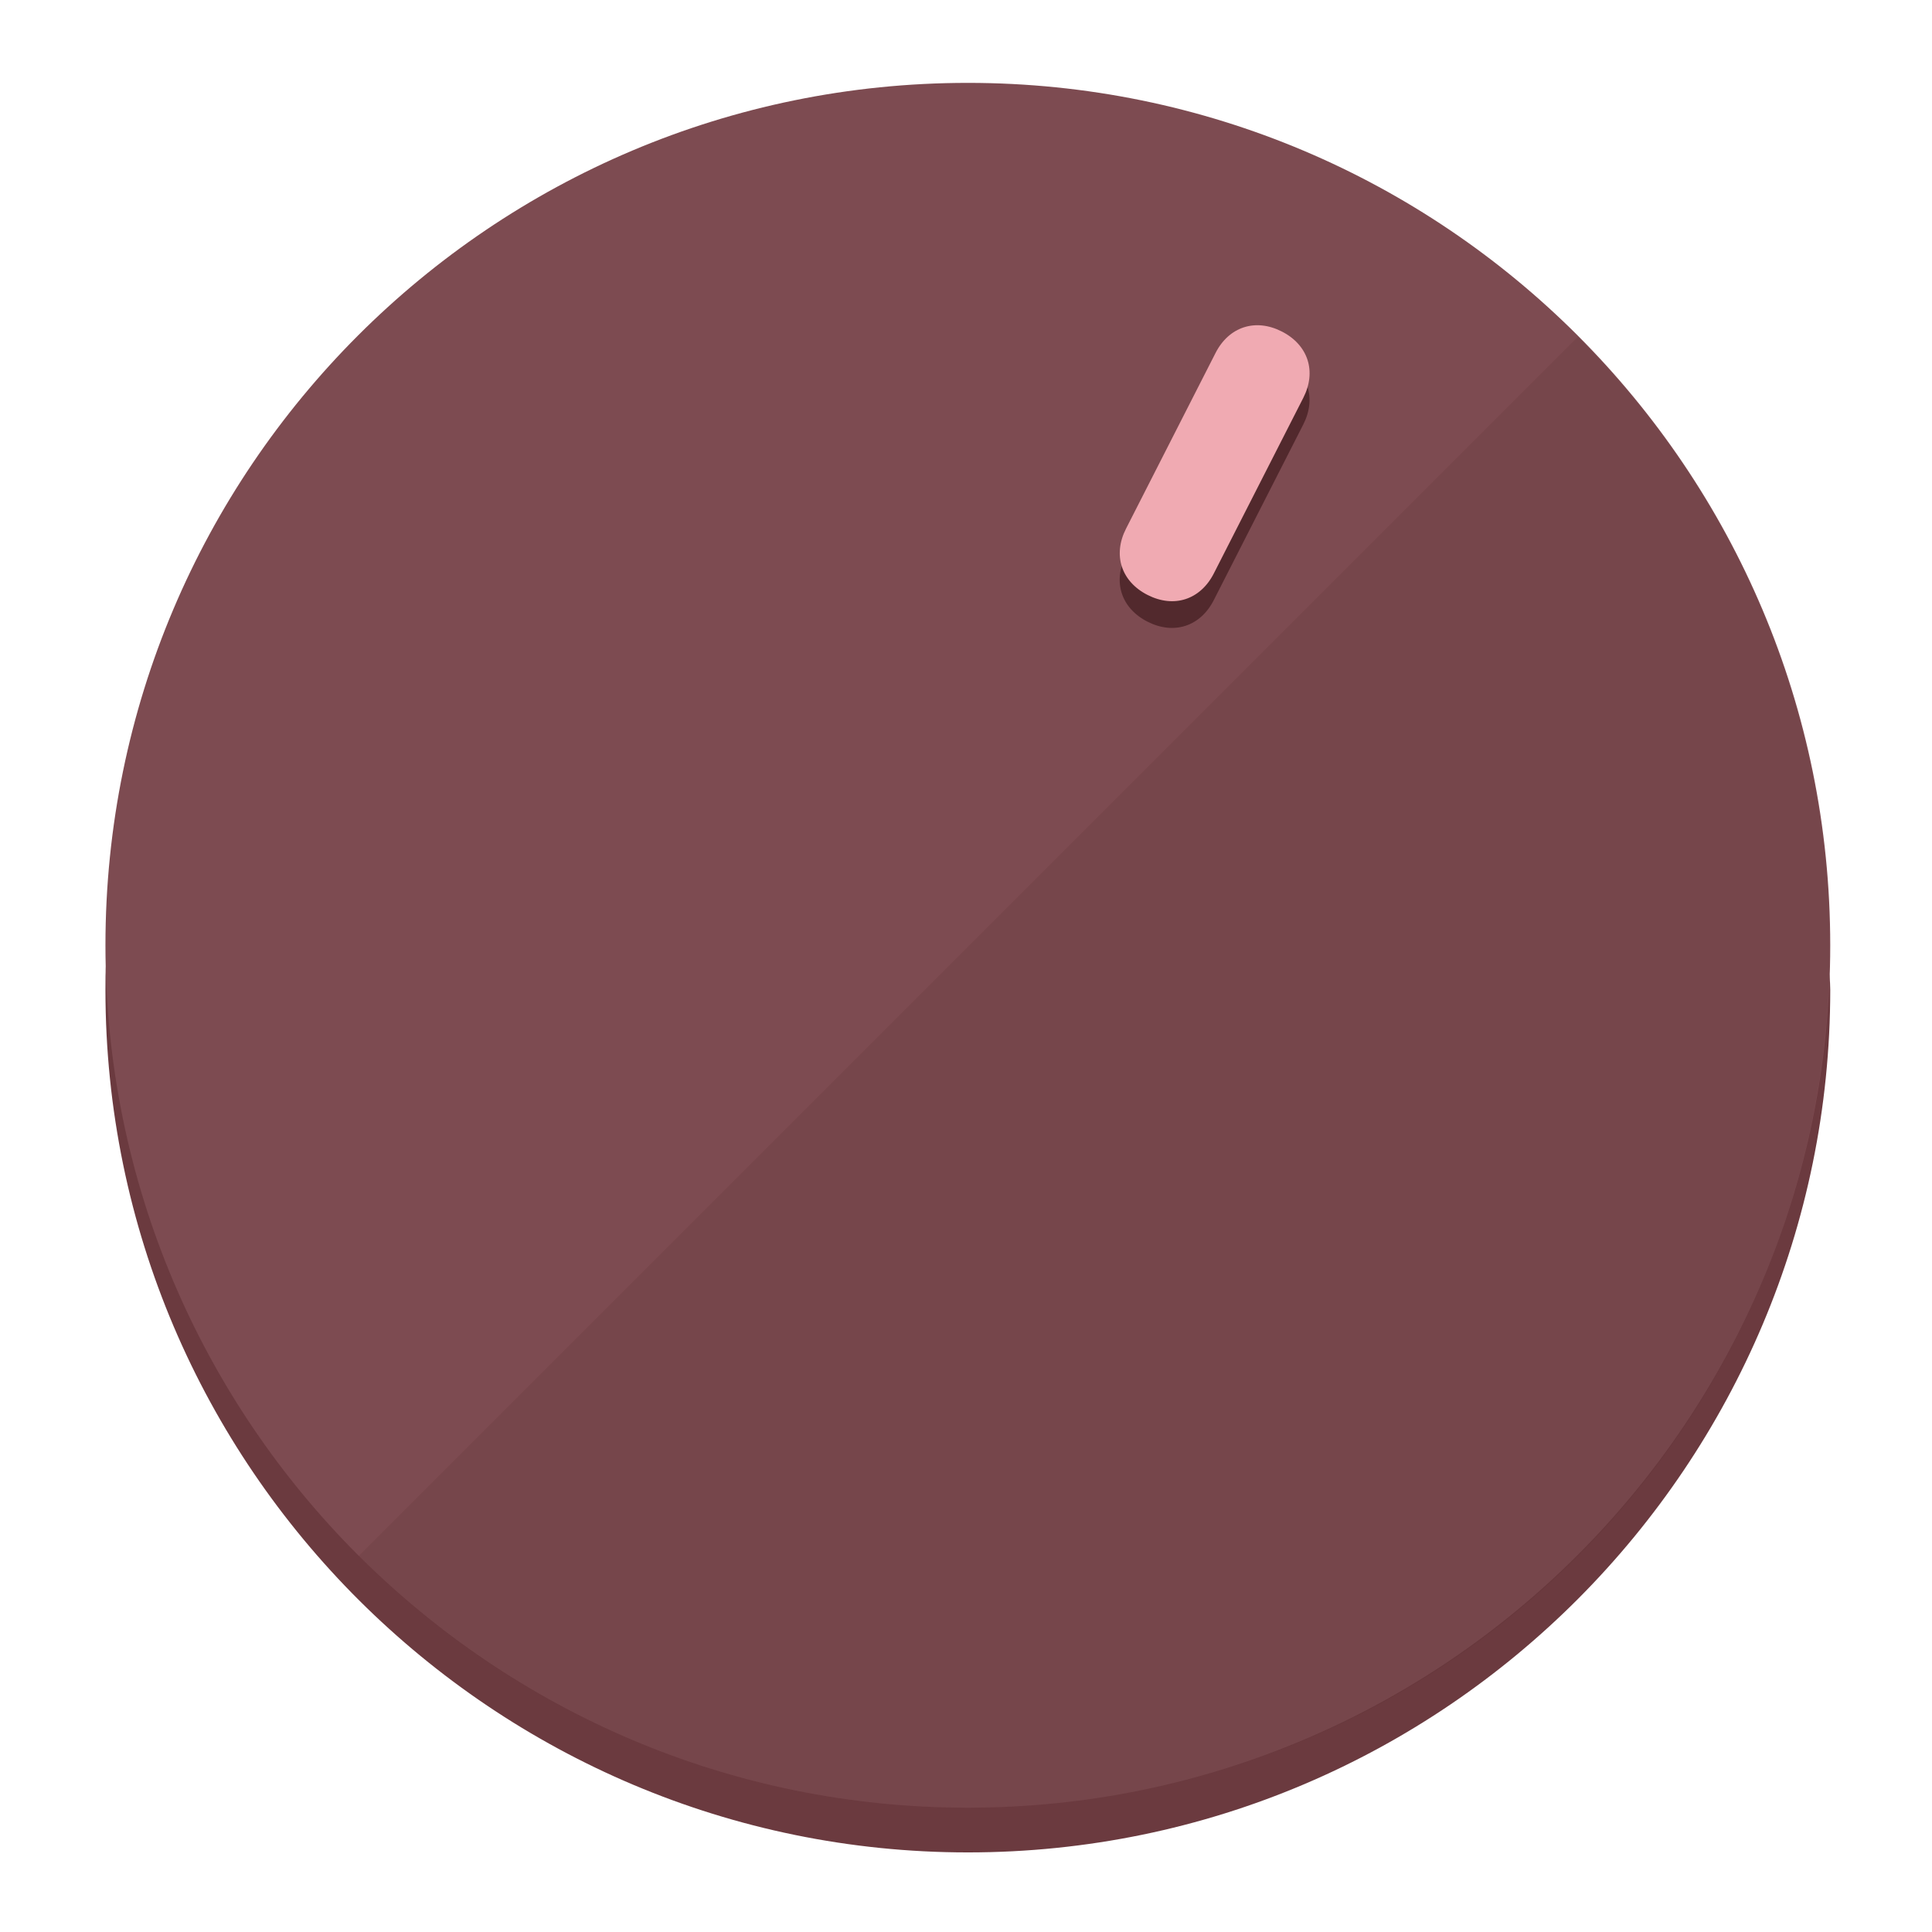
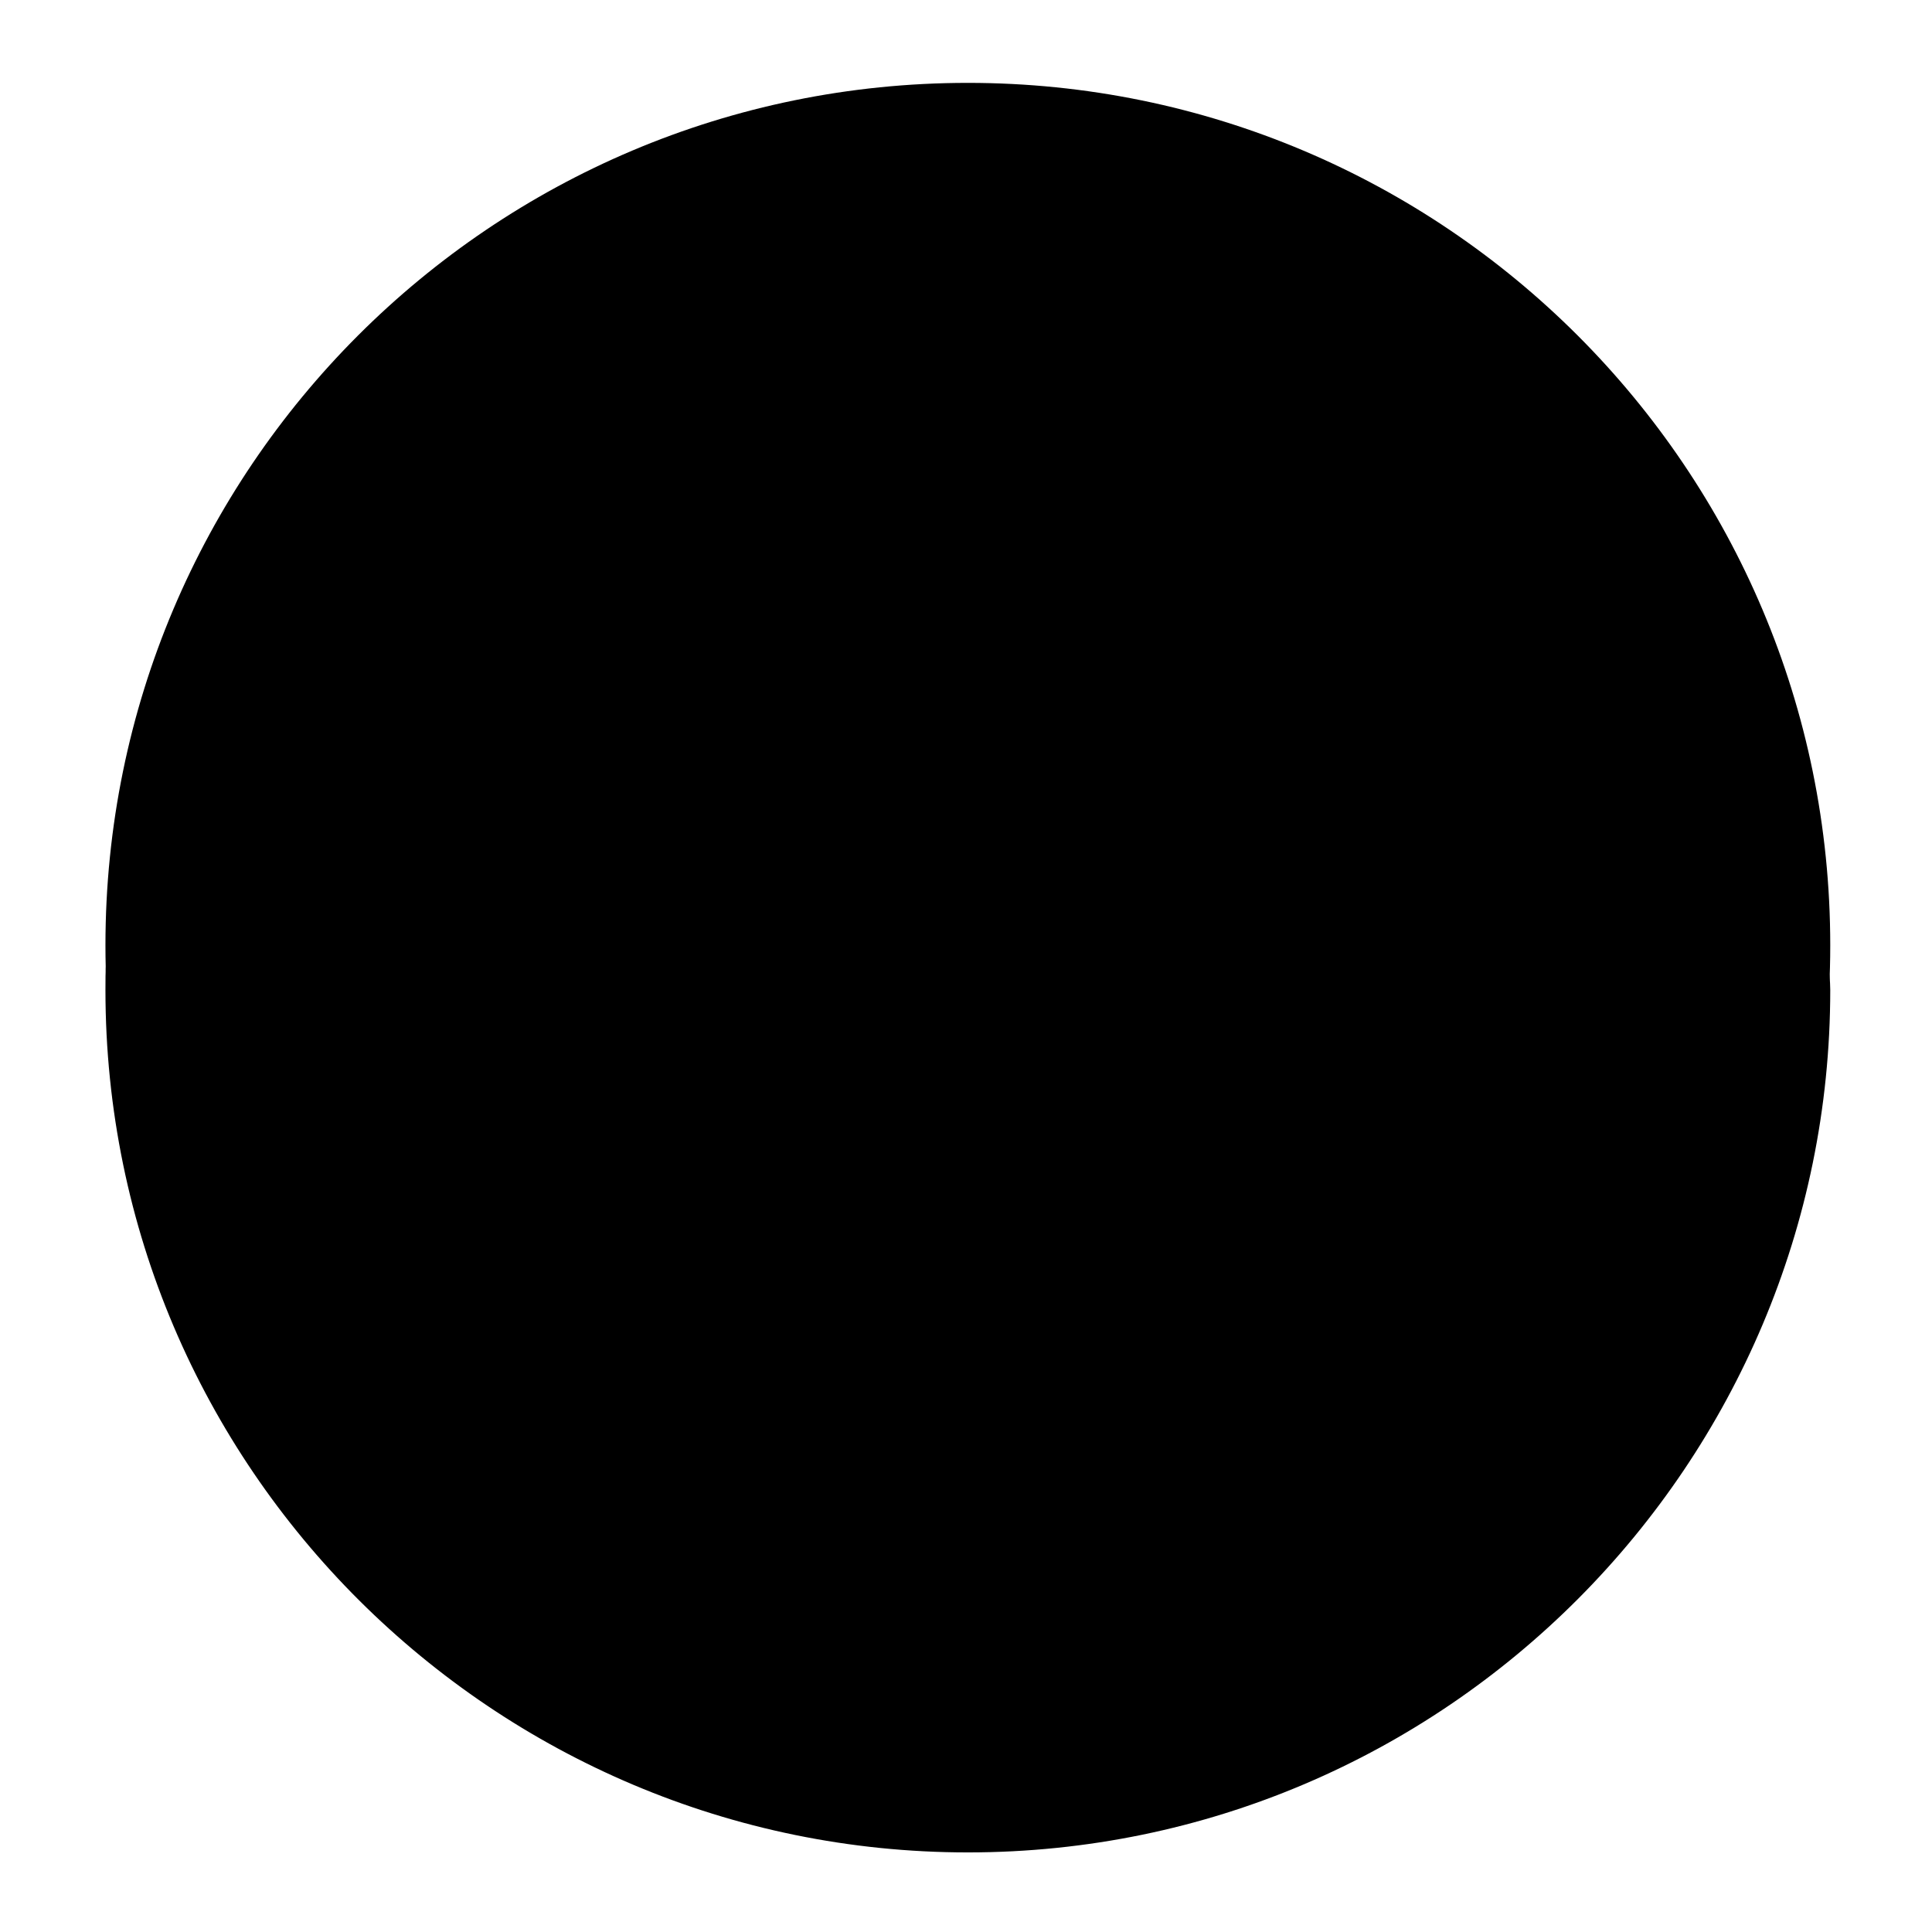
<svg xmlns="http://www.w3.org/2000/svg" height="120px" width="120px" version="1.1" id="Layer_1" viewBox="0 0 496.8 496.8" xml:space="preserve">
  <defs id="defs23" />
  <g id="g3158">
-     <path style="display:inline;fill:#6B3A3F;fill-opacity:1;stroke-width:1.584" d="m 248.875,445.92 c 116.582,0 212.89,-91.238 220.493,-205.286 0,5.069 1.267,8.87 1.267,13.939 0,121.651 -98.842,221.76 -221.76,221.76 -121.651,0 -221.76,-98.842 -221.76,-221.76 0,-5.069 0,-8.87 1.267,-13.939 7.603,114.048 103.91,205.286 220.493,205.286 z" id="path8" />
-     <circle style="display:inline;fill:#7D4B51;fill-opacity:1;stroke-width:1.584" cx="248.875" cy="243.071" r="221.76" id="circle12" />
-     <path style="display:inline;fill:#52292D;fill-opacity:0.154;stroke-width:1.587" d="m 405.744,86.606 c 86.308,86.308 86.308,227.193 0,313.5 -86.308,86.308 -227.193,86.308 -313.5,0" id="path14" />
+     <path style="display:inline;fill:#;fill-opacity:1;stroke-width:1.584" d="m 248.875,445.92 c 116.582,0 212.89,-91.238 220.493,-205.286 0,5.069 1.267,8.87 1.267,13.939 0,121.651 -98.842,221.76 -221.76,221.76 -121.651,0 -221.76,-98.842 -221.76,-221.76 0,-5.069 0,-8.87 1.267,-13.939 7.603,114.048 103.91,205.286 220.493,205.286 z" id="path8" />
+     <circle style="display:inline;fill:#;fill-opacity:1;stroke-width:1.584" cx="248.875" cy="243.071" r="221.76" id="circle12" />
+     <path style="display:inline;fill:#;fill-opacity:0.154;stroke-width:1.587" d="m 405.744,86.606 c 86.308,86.308 86.308,227.193 0,313.5 -86.308,86.308 -227.193,86.308 -313.5,0" id="path14" />
  </g>
  <g id="g3198">
    <circle style="display:none;fill:#000000;fill-opacity:0;stroke-width:1.584" cx="331.97" cy="104.232" r="221.76" id="circle12-3" transform="rotate(27)" />
-     <path style="display:inline;fill:#52292D;fill-opacity:1;stroke-width:1.584" d="m 312.114,154.319 c -3.452,6.774 -10.269,8.99 -17.044,5.538 v 0 c -6.775,-3.452 -8.99,-10.269 -5.538,-17.044 l 23.012,-45.163 c 3.452,-6.774 10.269,-8.99 17.044,-5.538 v 0 c 6.774,3.452 8.99,10.269 5.538,17.044 z" id="path3789" />
-     <path style="display:inline;fill:#F0AAB2;stroke-width:1.584" d="m 312.13,147.448 c -3.452,6.775 -10.269,8.99 -17.044,5.538 v 0 c -6.774,-3.452 -8.99,-10.269 -5.538,-17.044 l 23.012,-45.163 c 3.452,-6.775 10.269,-8.99 17.044,-5.538 v 0 c 6.775,3.452 8.99,10.269 5.538,17.044 z" id="path915" />
+     <path style="display:inline;fill:#;fill-opacity:1;stroke-width:1.584" d="m 312.114,154.319 c -3.452,6.774 -10.269,8.99 -17.044,5.538 v 0 c -6.775,-3.452 -8.99,-10.269 -5.538,-17.044 l 23.012,-45.163 c 3.452,-6.774 10.269,-8.99 17.044,-5.538 v 0 c 6.774,3.452 8.99,10.269 5.538,17.044 z" id="path3789" />
+     <path style="display:inline;fill:#;stroke-width:1.584" d="m 312.13,147.448 c -3.452,6.775 -10.269,8.99 -17.044,5.538 v 0 c -6.774,-3.452 -8.99,-10.269 -5.538,-17.044 l 23.012,-45.163 c 3.452,-6.775 10.269,-8.99 17.044,-5.538 v 0 c 6.775,3.452 8.99,10.269 5.538,17.044 z" id="path915" />
  </g>
</svg>
